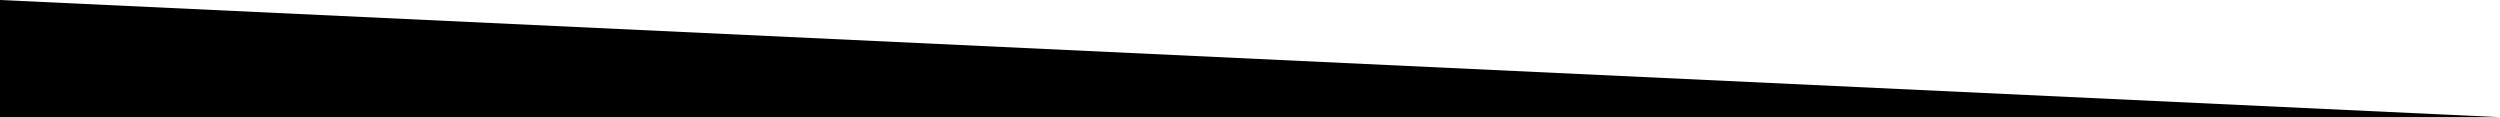
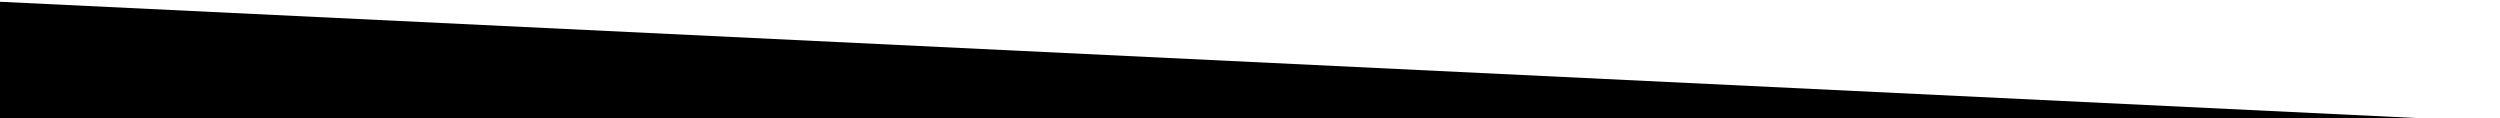
- <svg xmlns="http://www.w3.org/2000/svg" width="1280" height="60" viewBox="0 0 338.667 15.875" version="1.1" id="svg18596">
+ <svg xmlns="http://www.w3.org/2000/svg" width="1280" height="60" viewBox="0 0 330 15" version="1.1" id="svg18596">
  <defs id="defs18590" />
  <g id="layer1" transform="translate(0,-281.125)">
-     <path style="fill:#000000;fill-opacity:1;stroke:none;stroke-width:0.265px;stroke-linecap:butt;stroke-linejoin:miter;stroke-opacity:1" d="m 0,281.125 338.667,15.875 H 0 Z" id="path19143" />
+     <path style="fill:#000000;fill-opacity:1;stroke:none;stroke-width:0.265px;stroke-linecap:butt;stroke-linejoin:miter;stroke-opacity:1" d="m 0,281.125 330,15.875 H 0 Z" id="path19143" />
  </g>
</svg>
